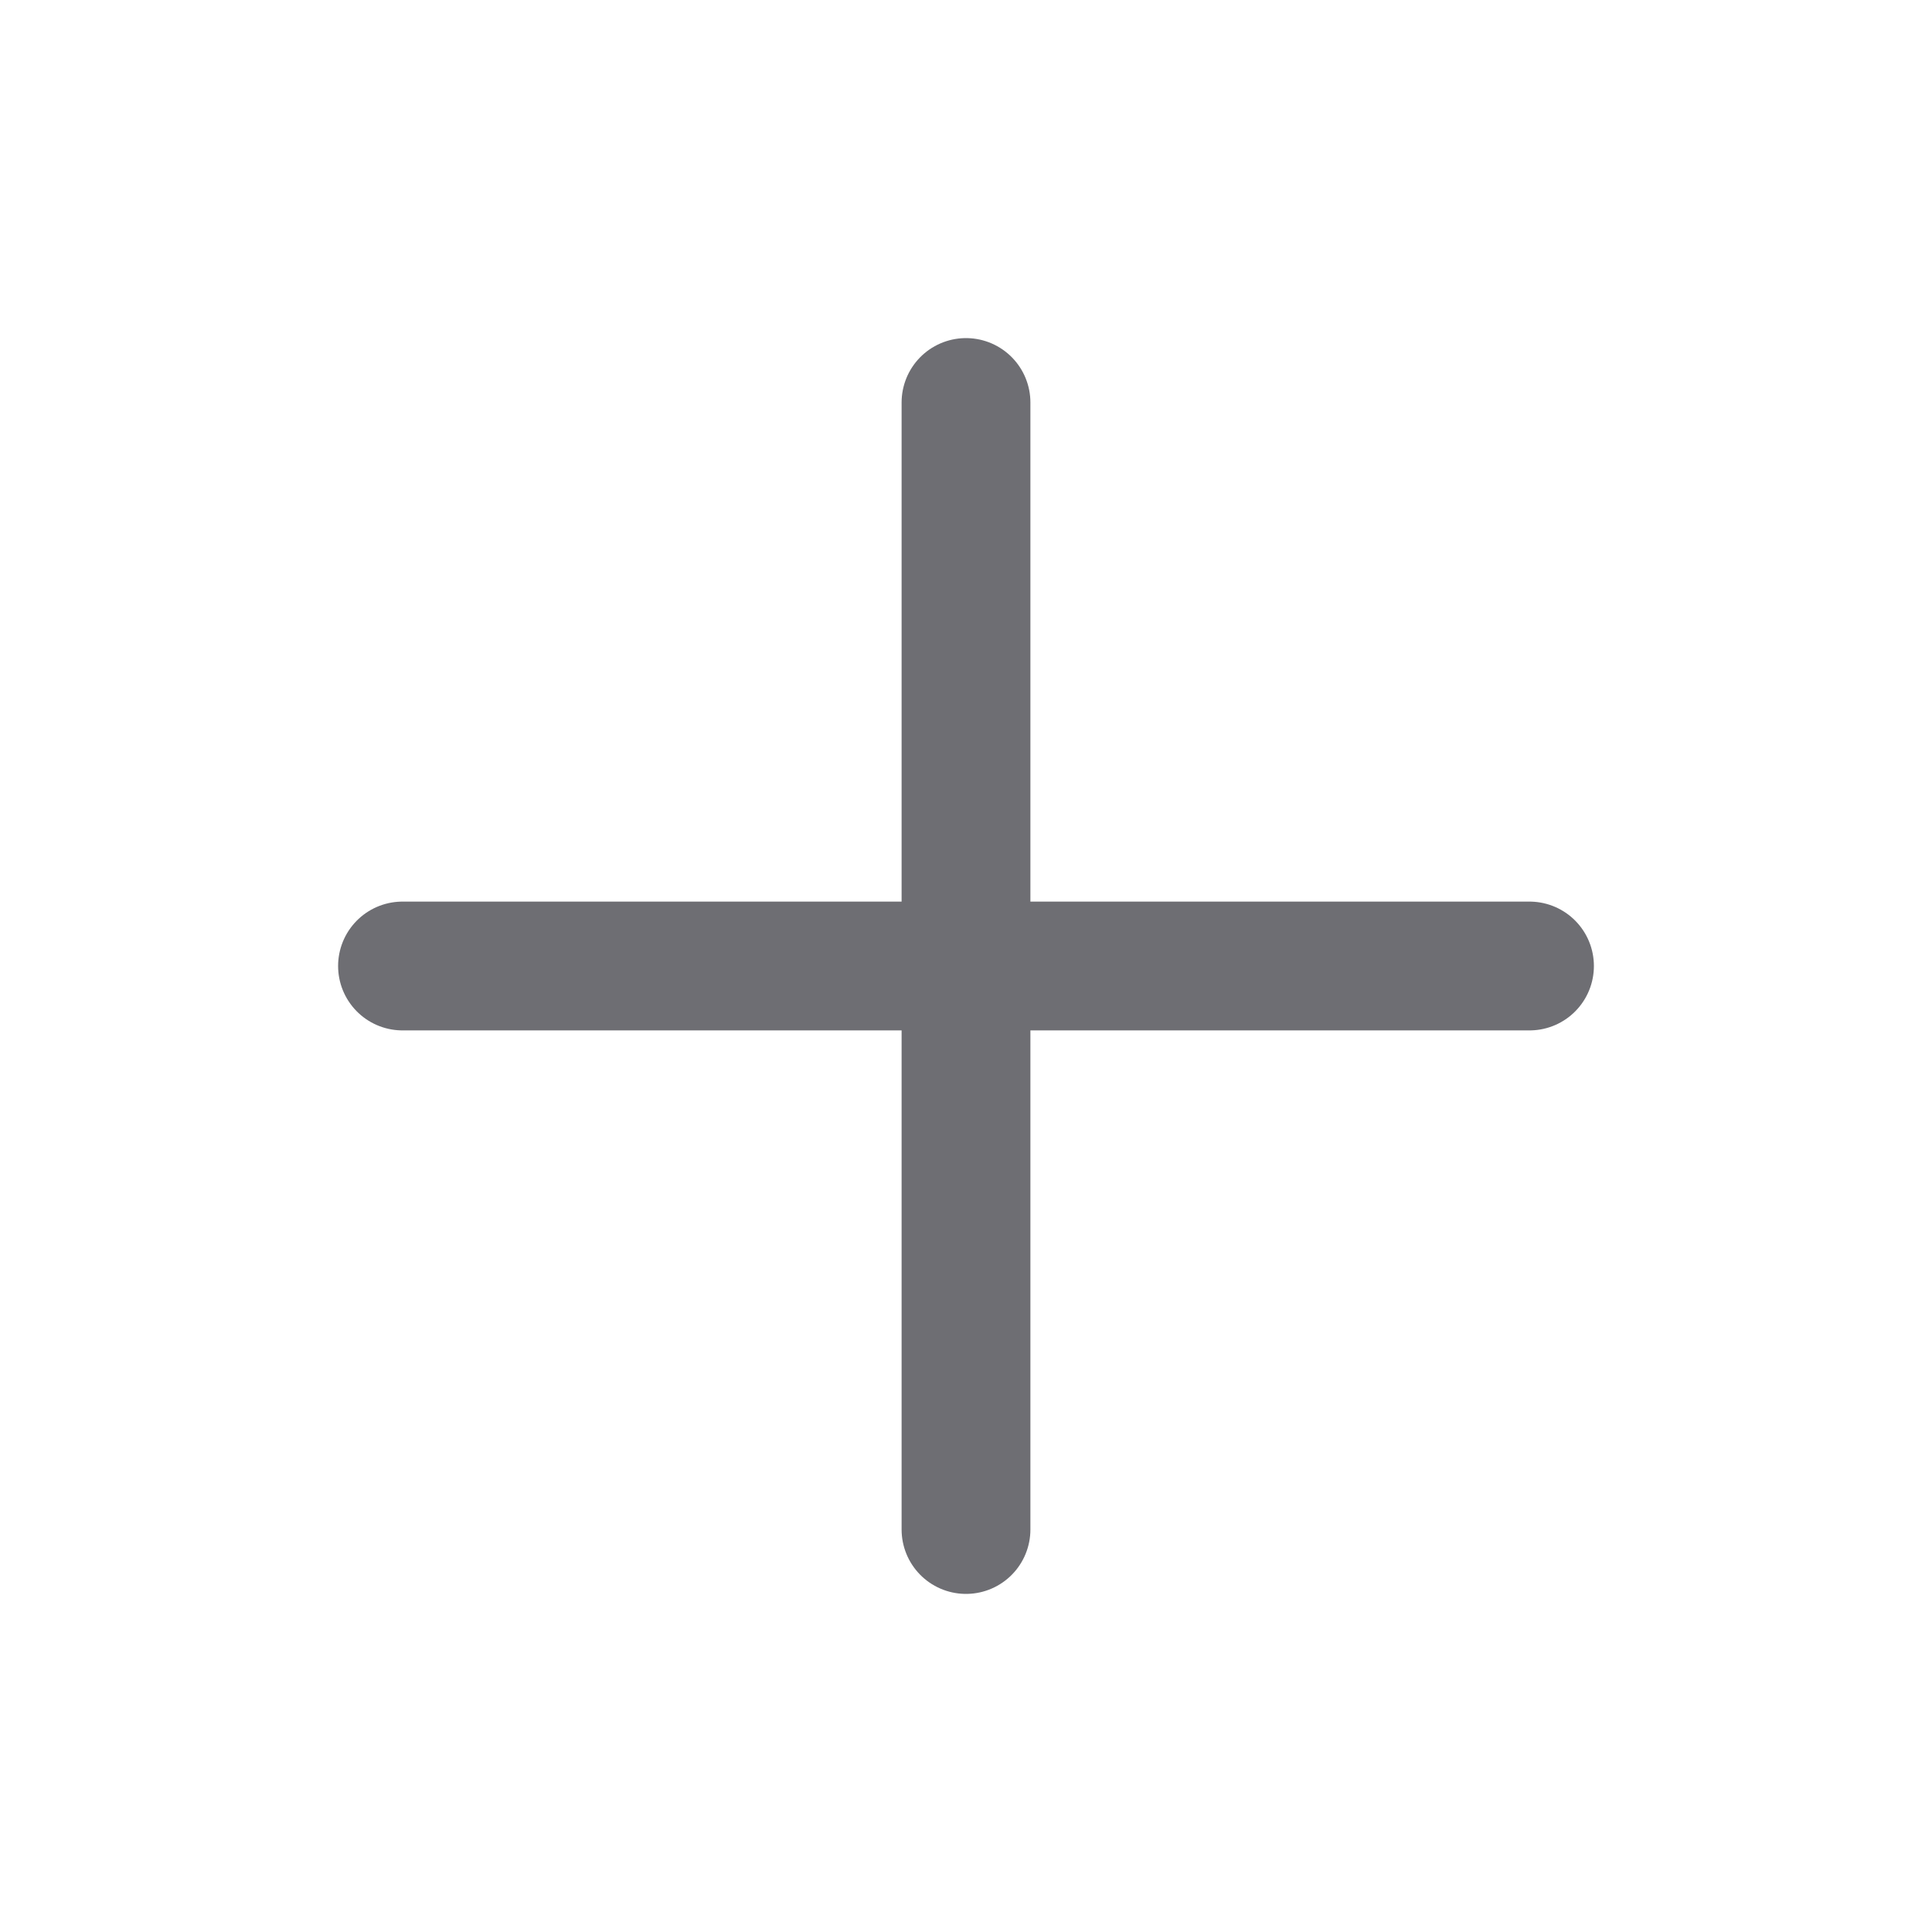
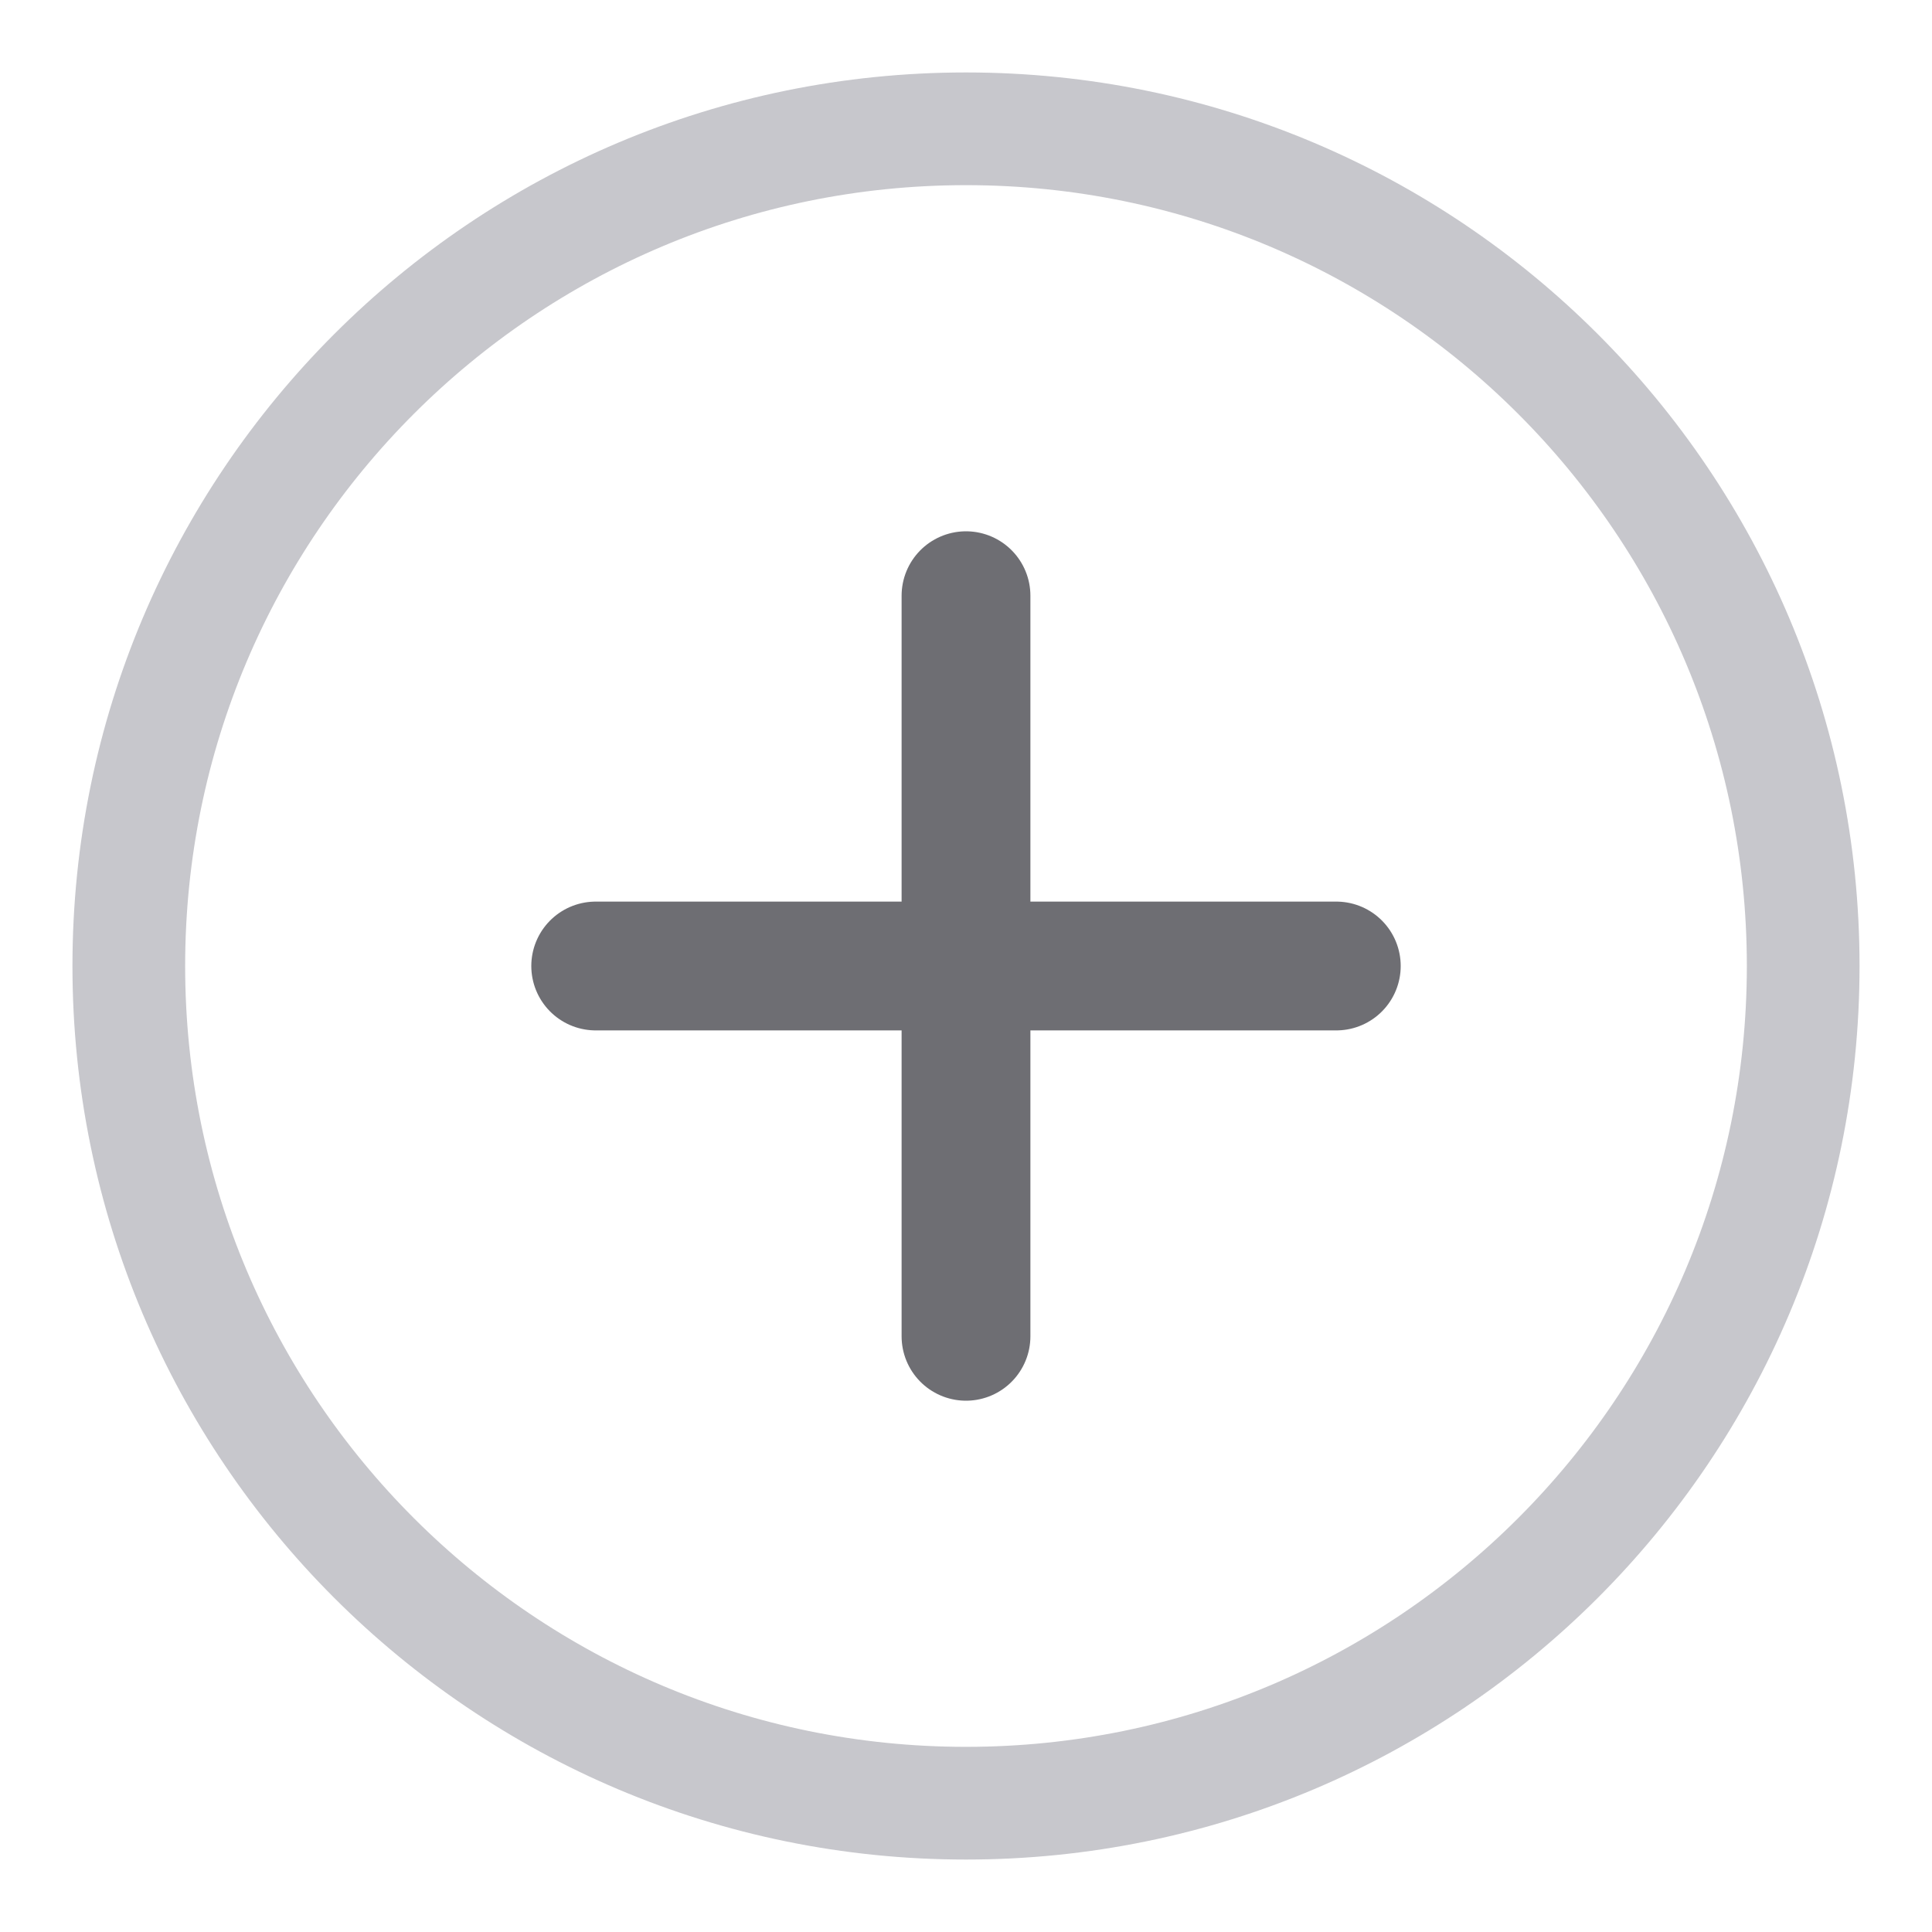
- <svg xmlns="http://www.w3.org/2000/svg" viewBox="0 0 24 24" fill="none" stroke="#6E6E73" stroke-width="1.6" stroke-linecap="round" stroke-linejoin="round">
-   <path d="M12 5v14" />
-   <path d="M5 12h14" />
+ <svg xmlns="http://www.w3.org/2000/svg" viewBox="0 0 24 24" fill="none" stroke-linecap="round" stroke-linejoin="round">
+   <circle cx="12" cy="12" r="10.4" stroke="#C7C7CC" stroke-width="1.4" />
+   <path d="M12 7.4v9.2" stroke="#6E6E73" stroke-width="1.6" />
+   <path d="M7.4 12h9.2" stroke="#6E6E73" stroke-width="1.6" />
</svg>
